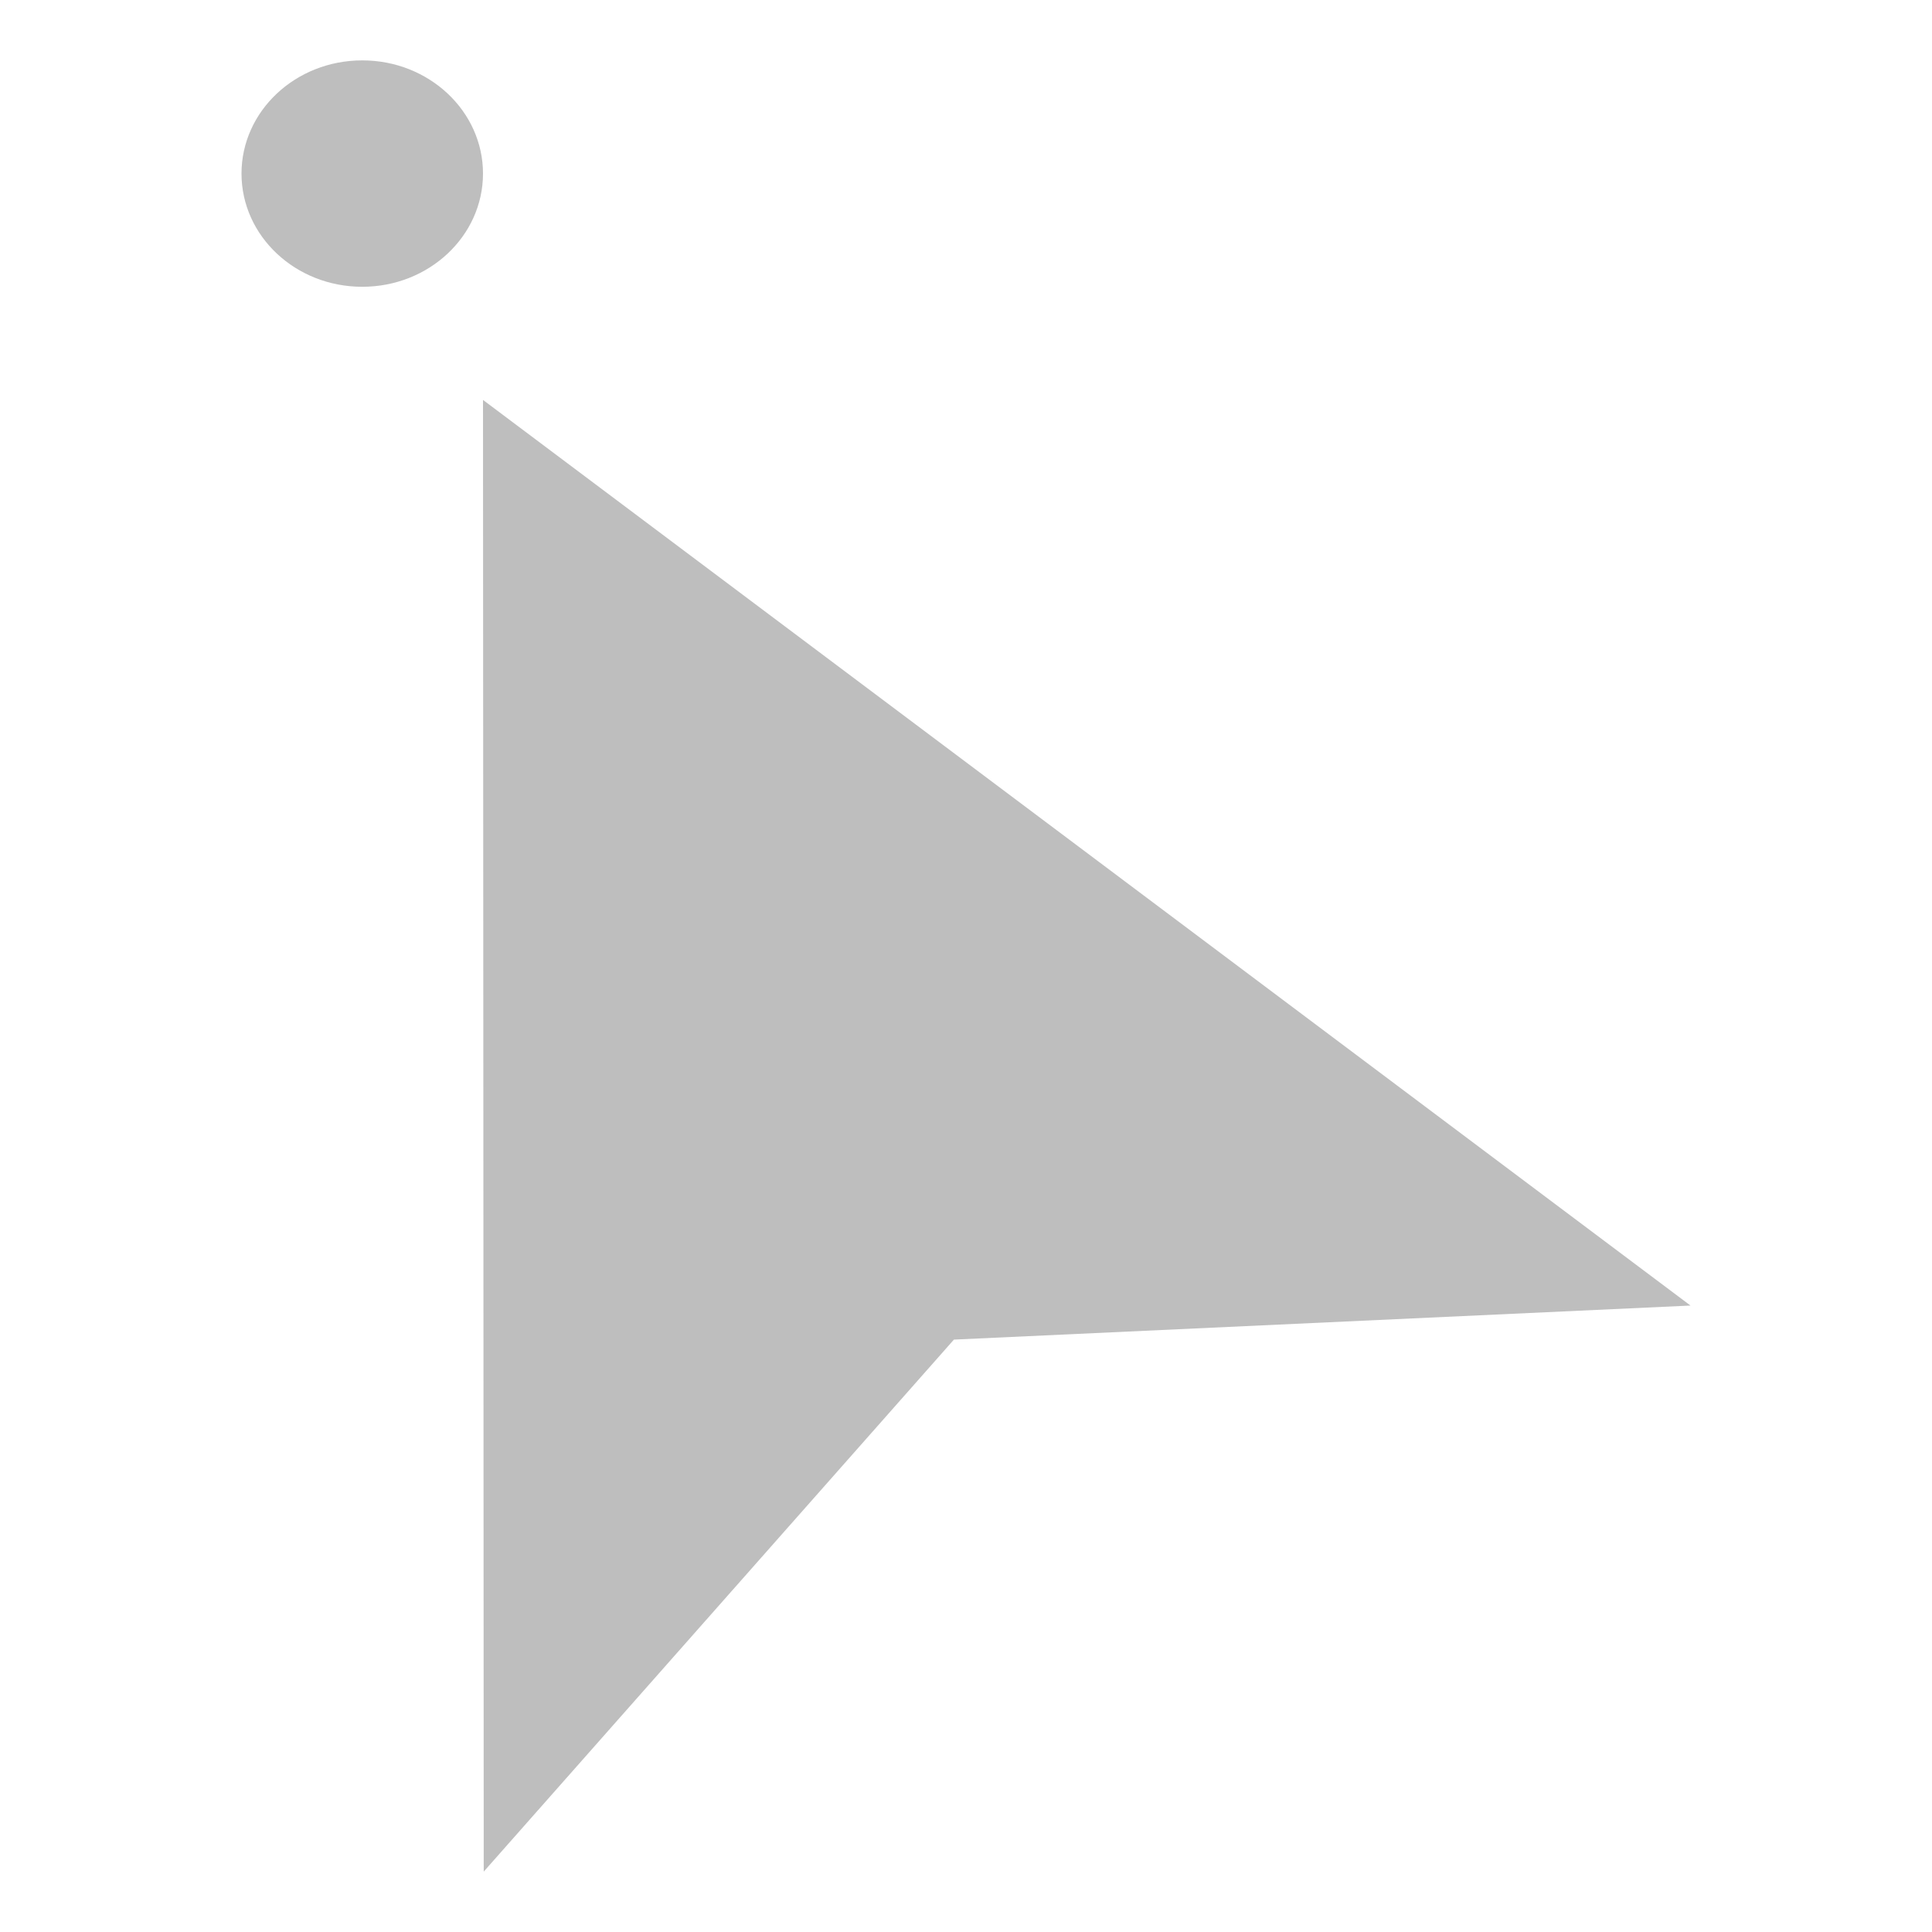
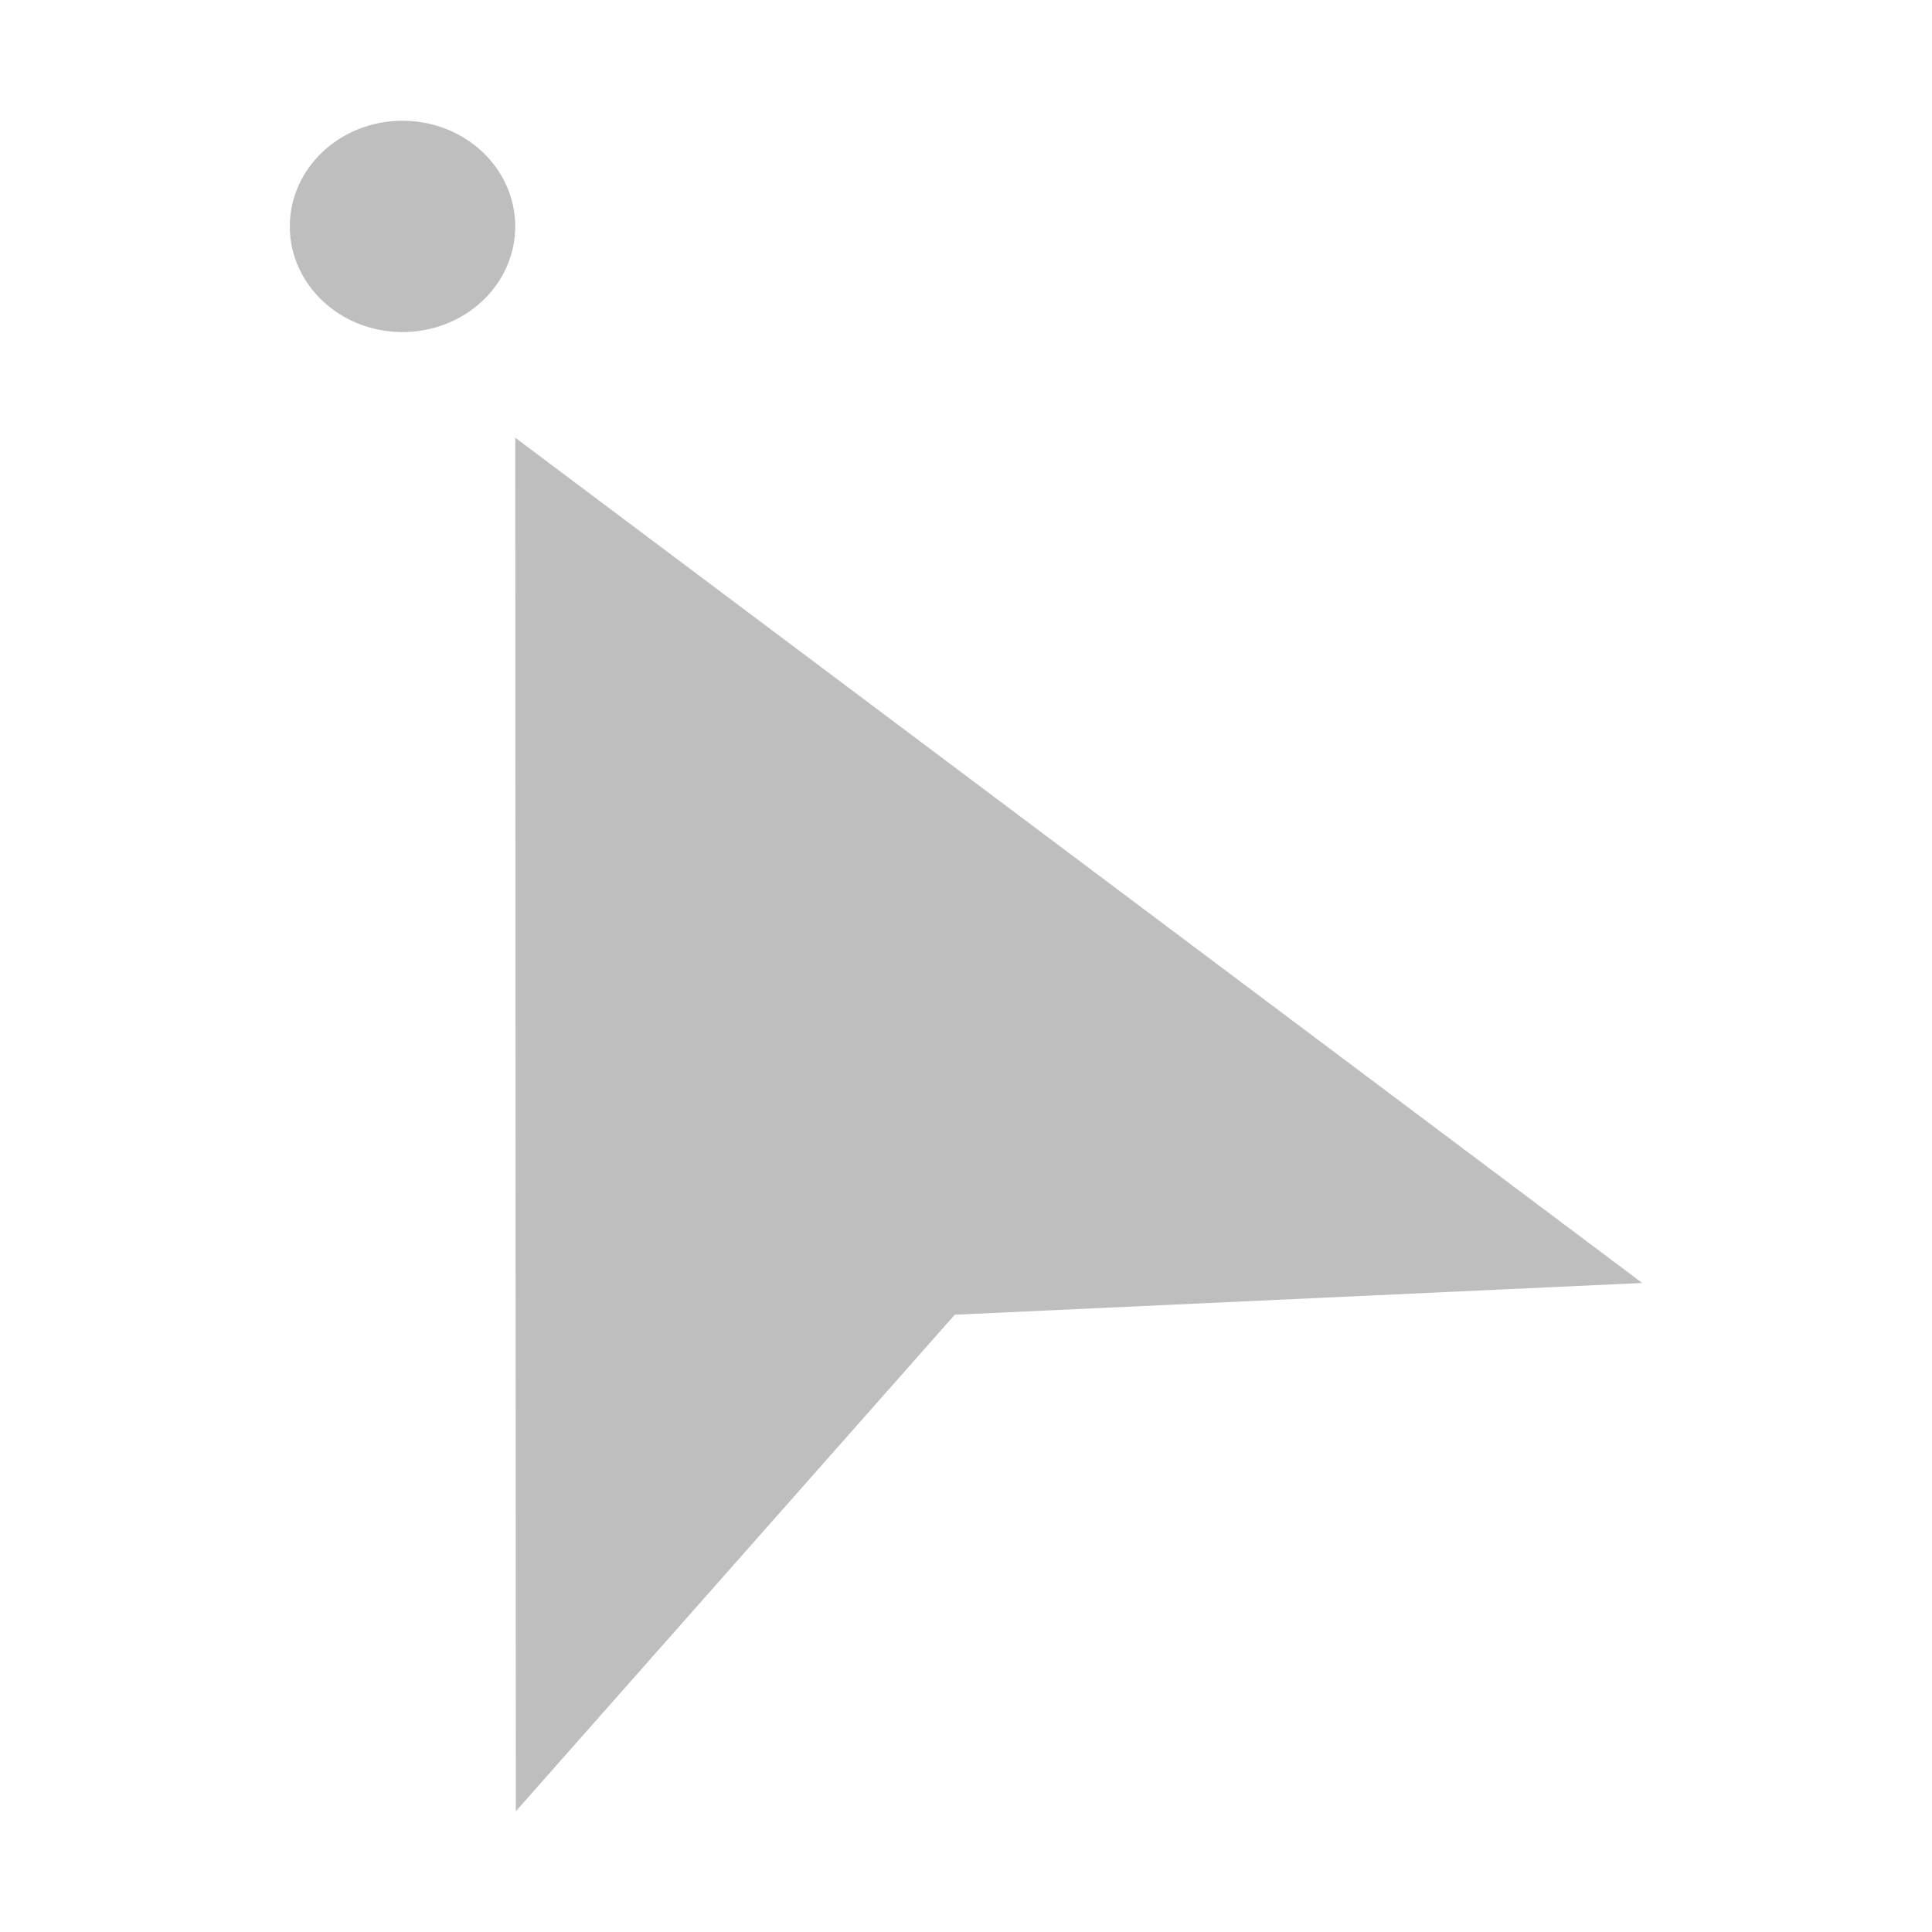
- <svg xmlns="http://www.w3.org/2000/svg" viewBox="0 0 16 16">
+ <svg xmlns="http://www.w3.org/2000/svg" viewBox="0 0 16 16" id="svg3255" version="1.1">
  <defs id="defs3051">
    <style type="text/css" id="current-color-scheme">
      .ColorScheme-Text {
        color:#bebebe;
      }
      </style>
  </defs>
-   <path style="fill:currentColor;fill-opacity:1;stroke:none" class="ColorScheme-Text" d="M 3,0.5 A 1,0.938 0 0 0 2,1.438 1,0.938 0 0 0 3,2.375 1,0.938 0 0 0 4,1.438 1,0.938 0 0 0 3,0.5 M 4,3.312 4.006,15.5 7.9,11.094 14,10.812 4,3.312" />
+   <path style="color:#bebebe;fill:currentColor;fill-opacity:1;stroke:none" class="ColorScheme-Text" d="M 3.333,1 A 0.933,0.875 0 0 0 2.4,1.875 0.933,0.875 0 0 0 3.333,2.75 0.933,0.875 0 0 0 4.267,1.875 0.933,0.875 0 0 0 3.333,1 M 4.267,3.625 4.272,15 7.907,10.888 13.6,10.625 l -9.333,-7" id="path3259" />
</svg>
